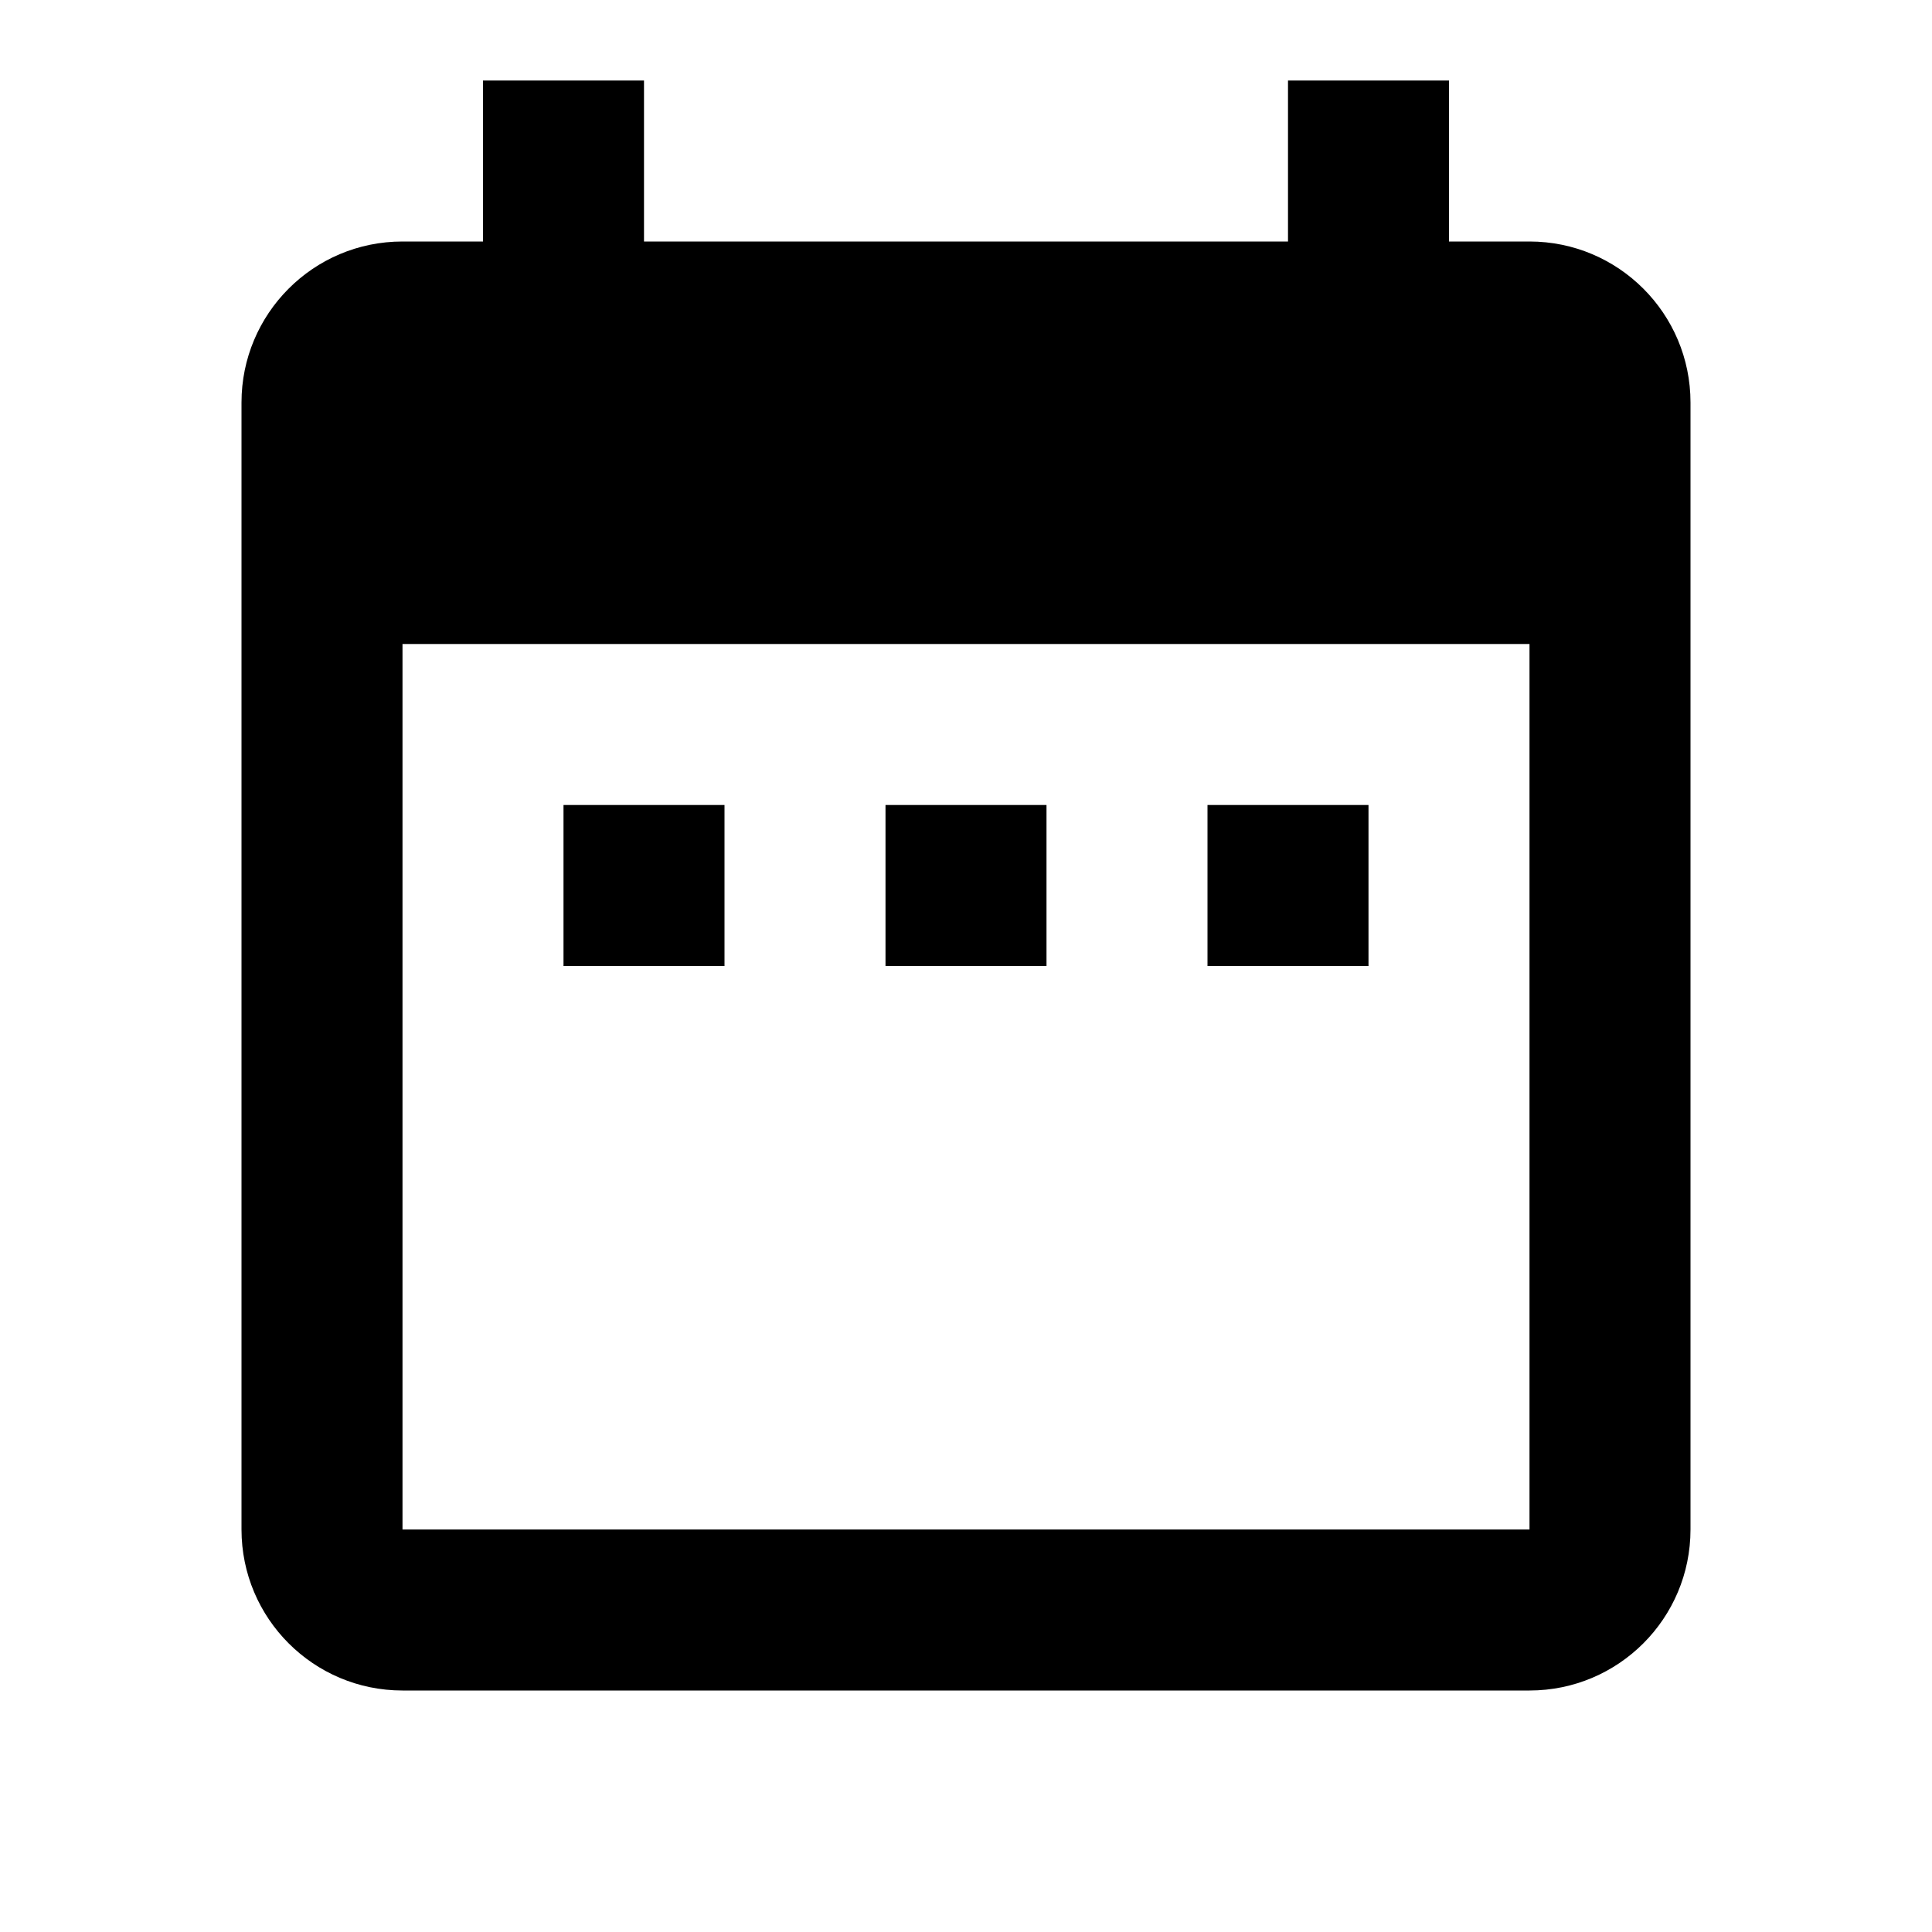
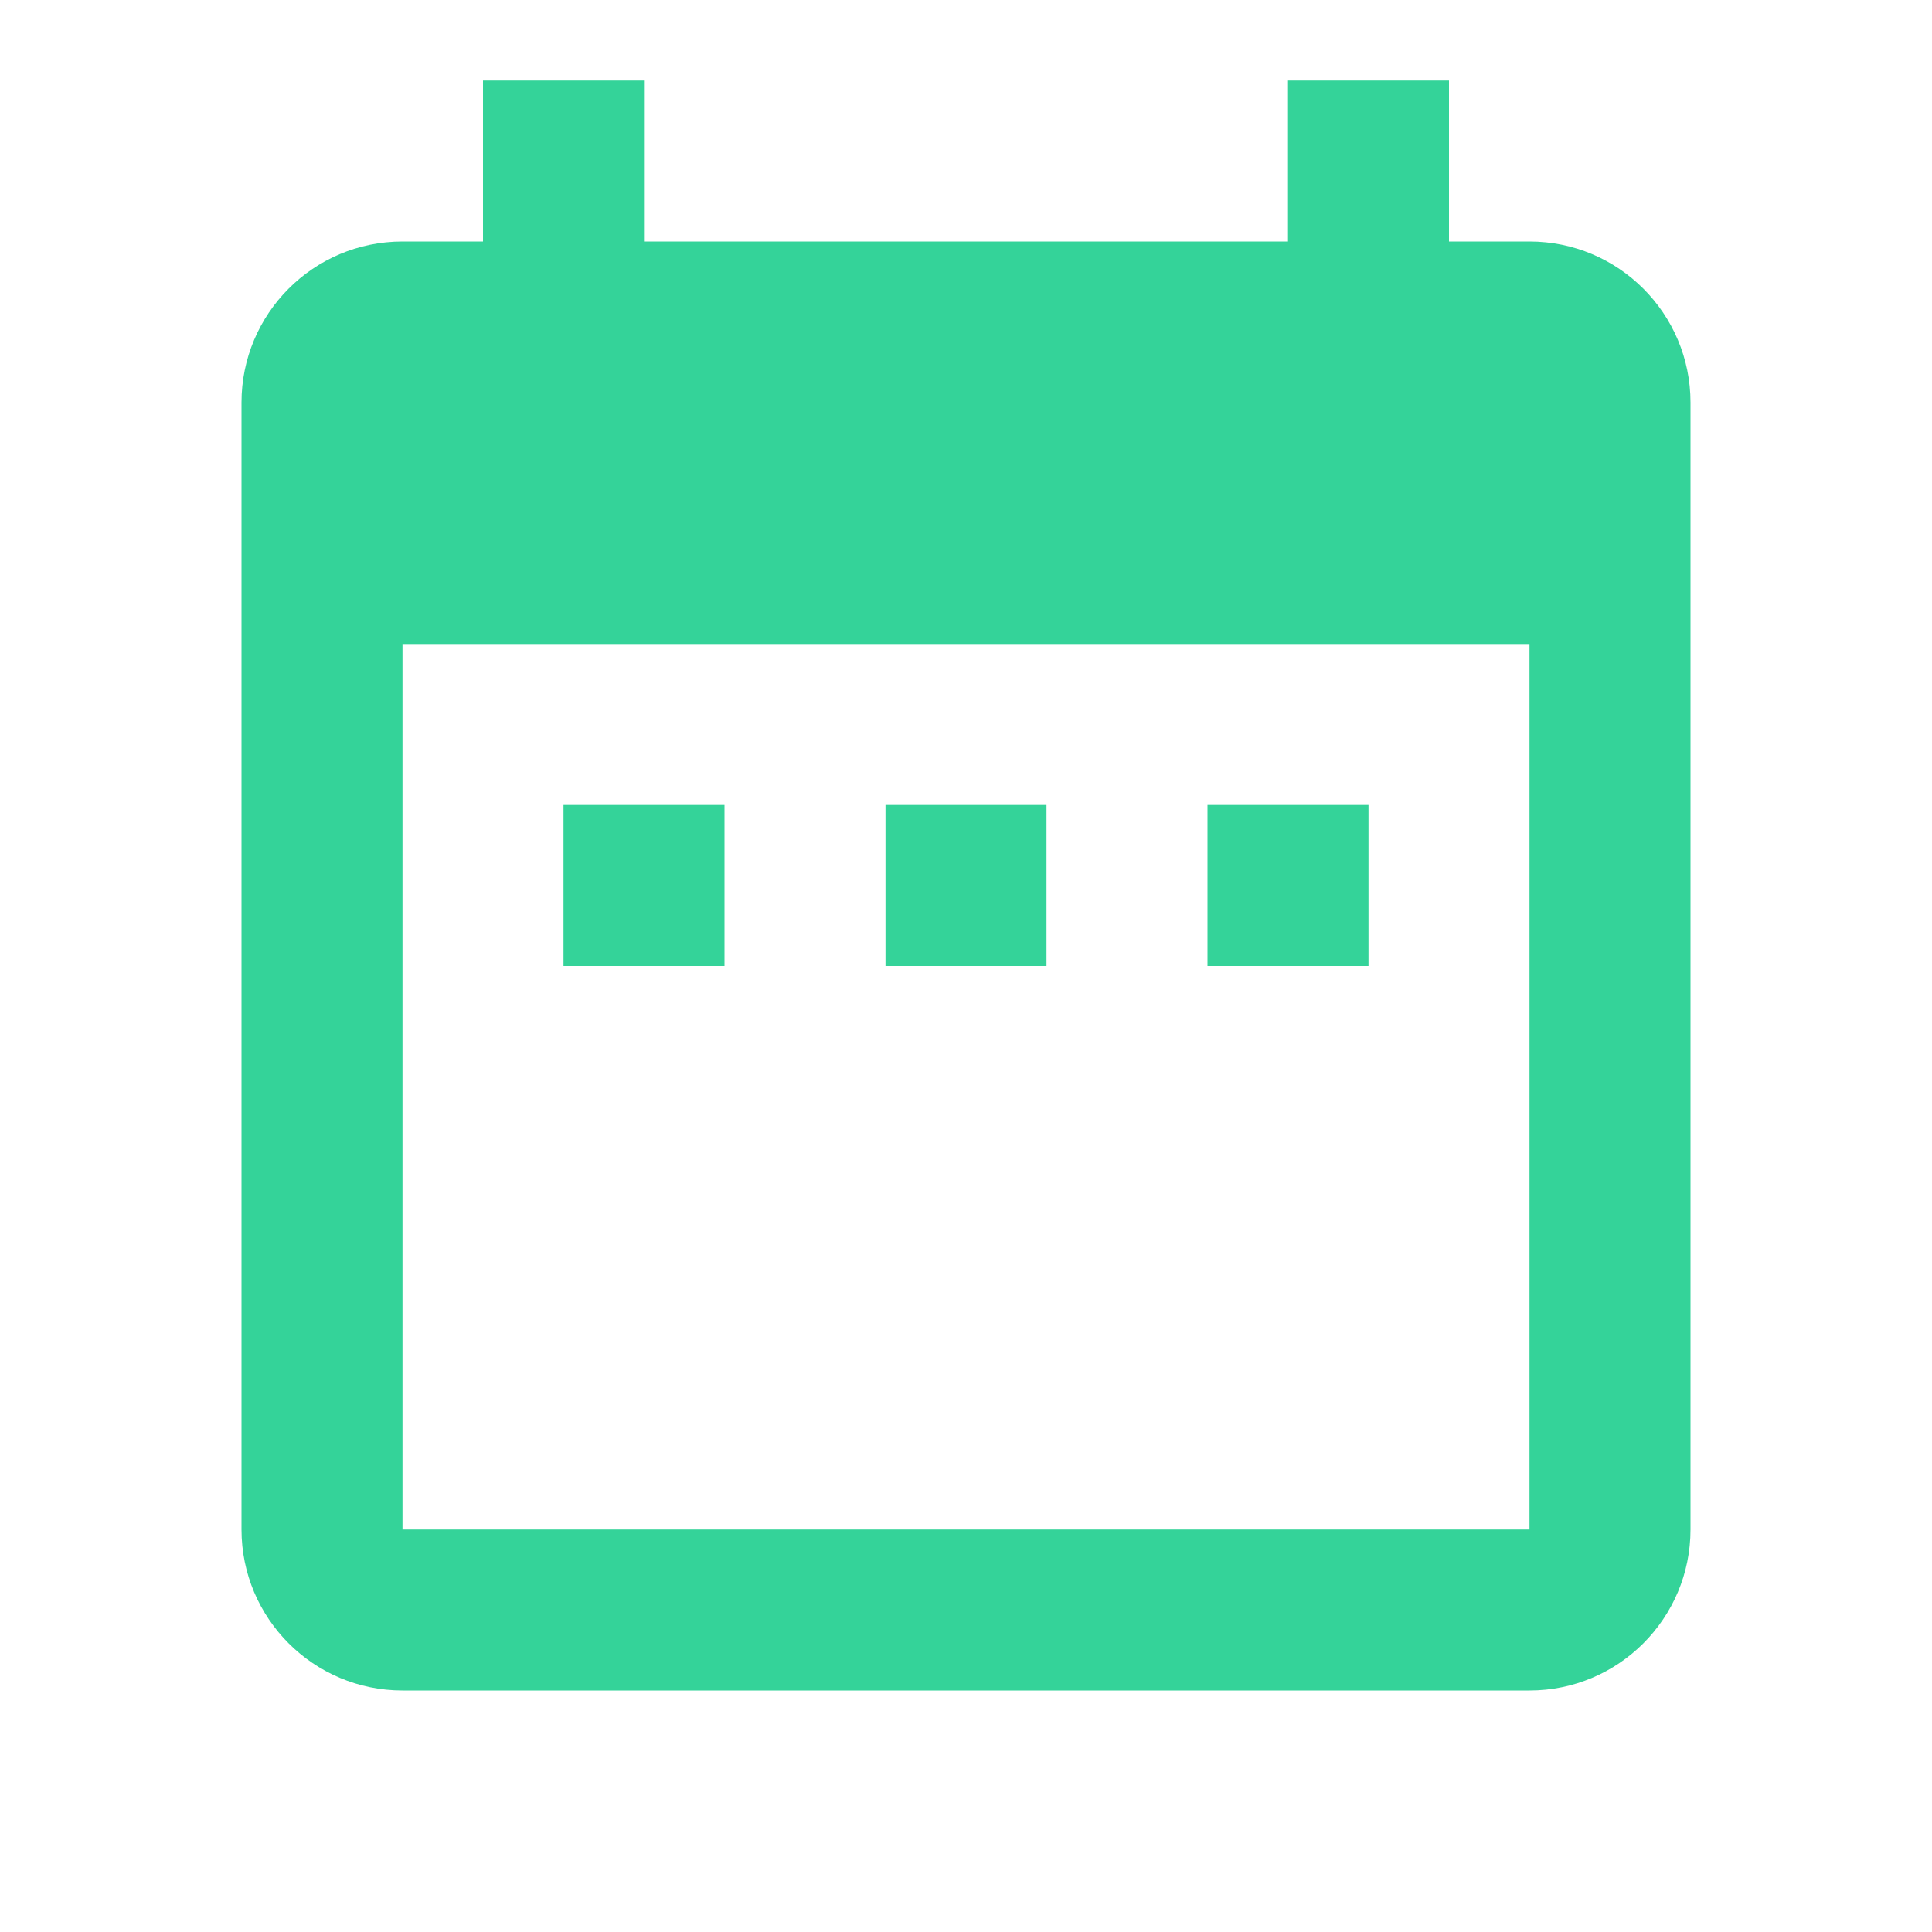
<svg xmlns="http://www.w3.org/2000/svg" viewBox="0 0 24 24">
-   <path d="M9,10H7V12H9V10M13,10H11V12H13V10M17,10H15V12H17V10M19,3H18V1H16V3H8V1H6V3H5C3.89,3 3,3.9 3,5V19A2,2 0 0,0 5,21H19A2,2 0 0,0 21,19V5A2,2 0 0,0 19,3M19,19H5V8H19V19Z" />
+   <path fill="#34d399" d="M9,10H7V12H9V10M13,10H11V12H13V10M17,10H15V12H17V10M19,3H18V1H16V3H8V1H6V3H5C3.89,3 3,3.9 3,5V19A2,2 0 0,0 5,21H19A2,2 0 0,0 21,19V5A2,2 0 0,0 19,3M19,19H5V8H19V19Z" />
</svg>
